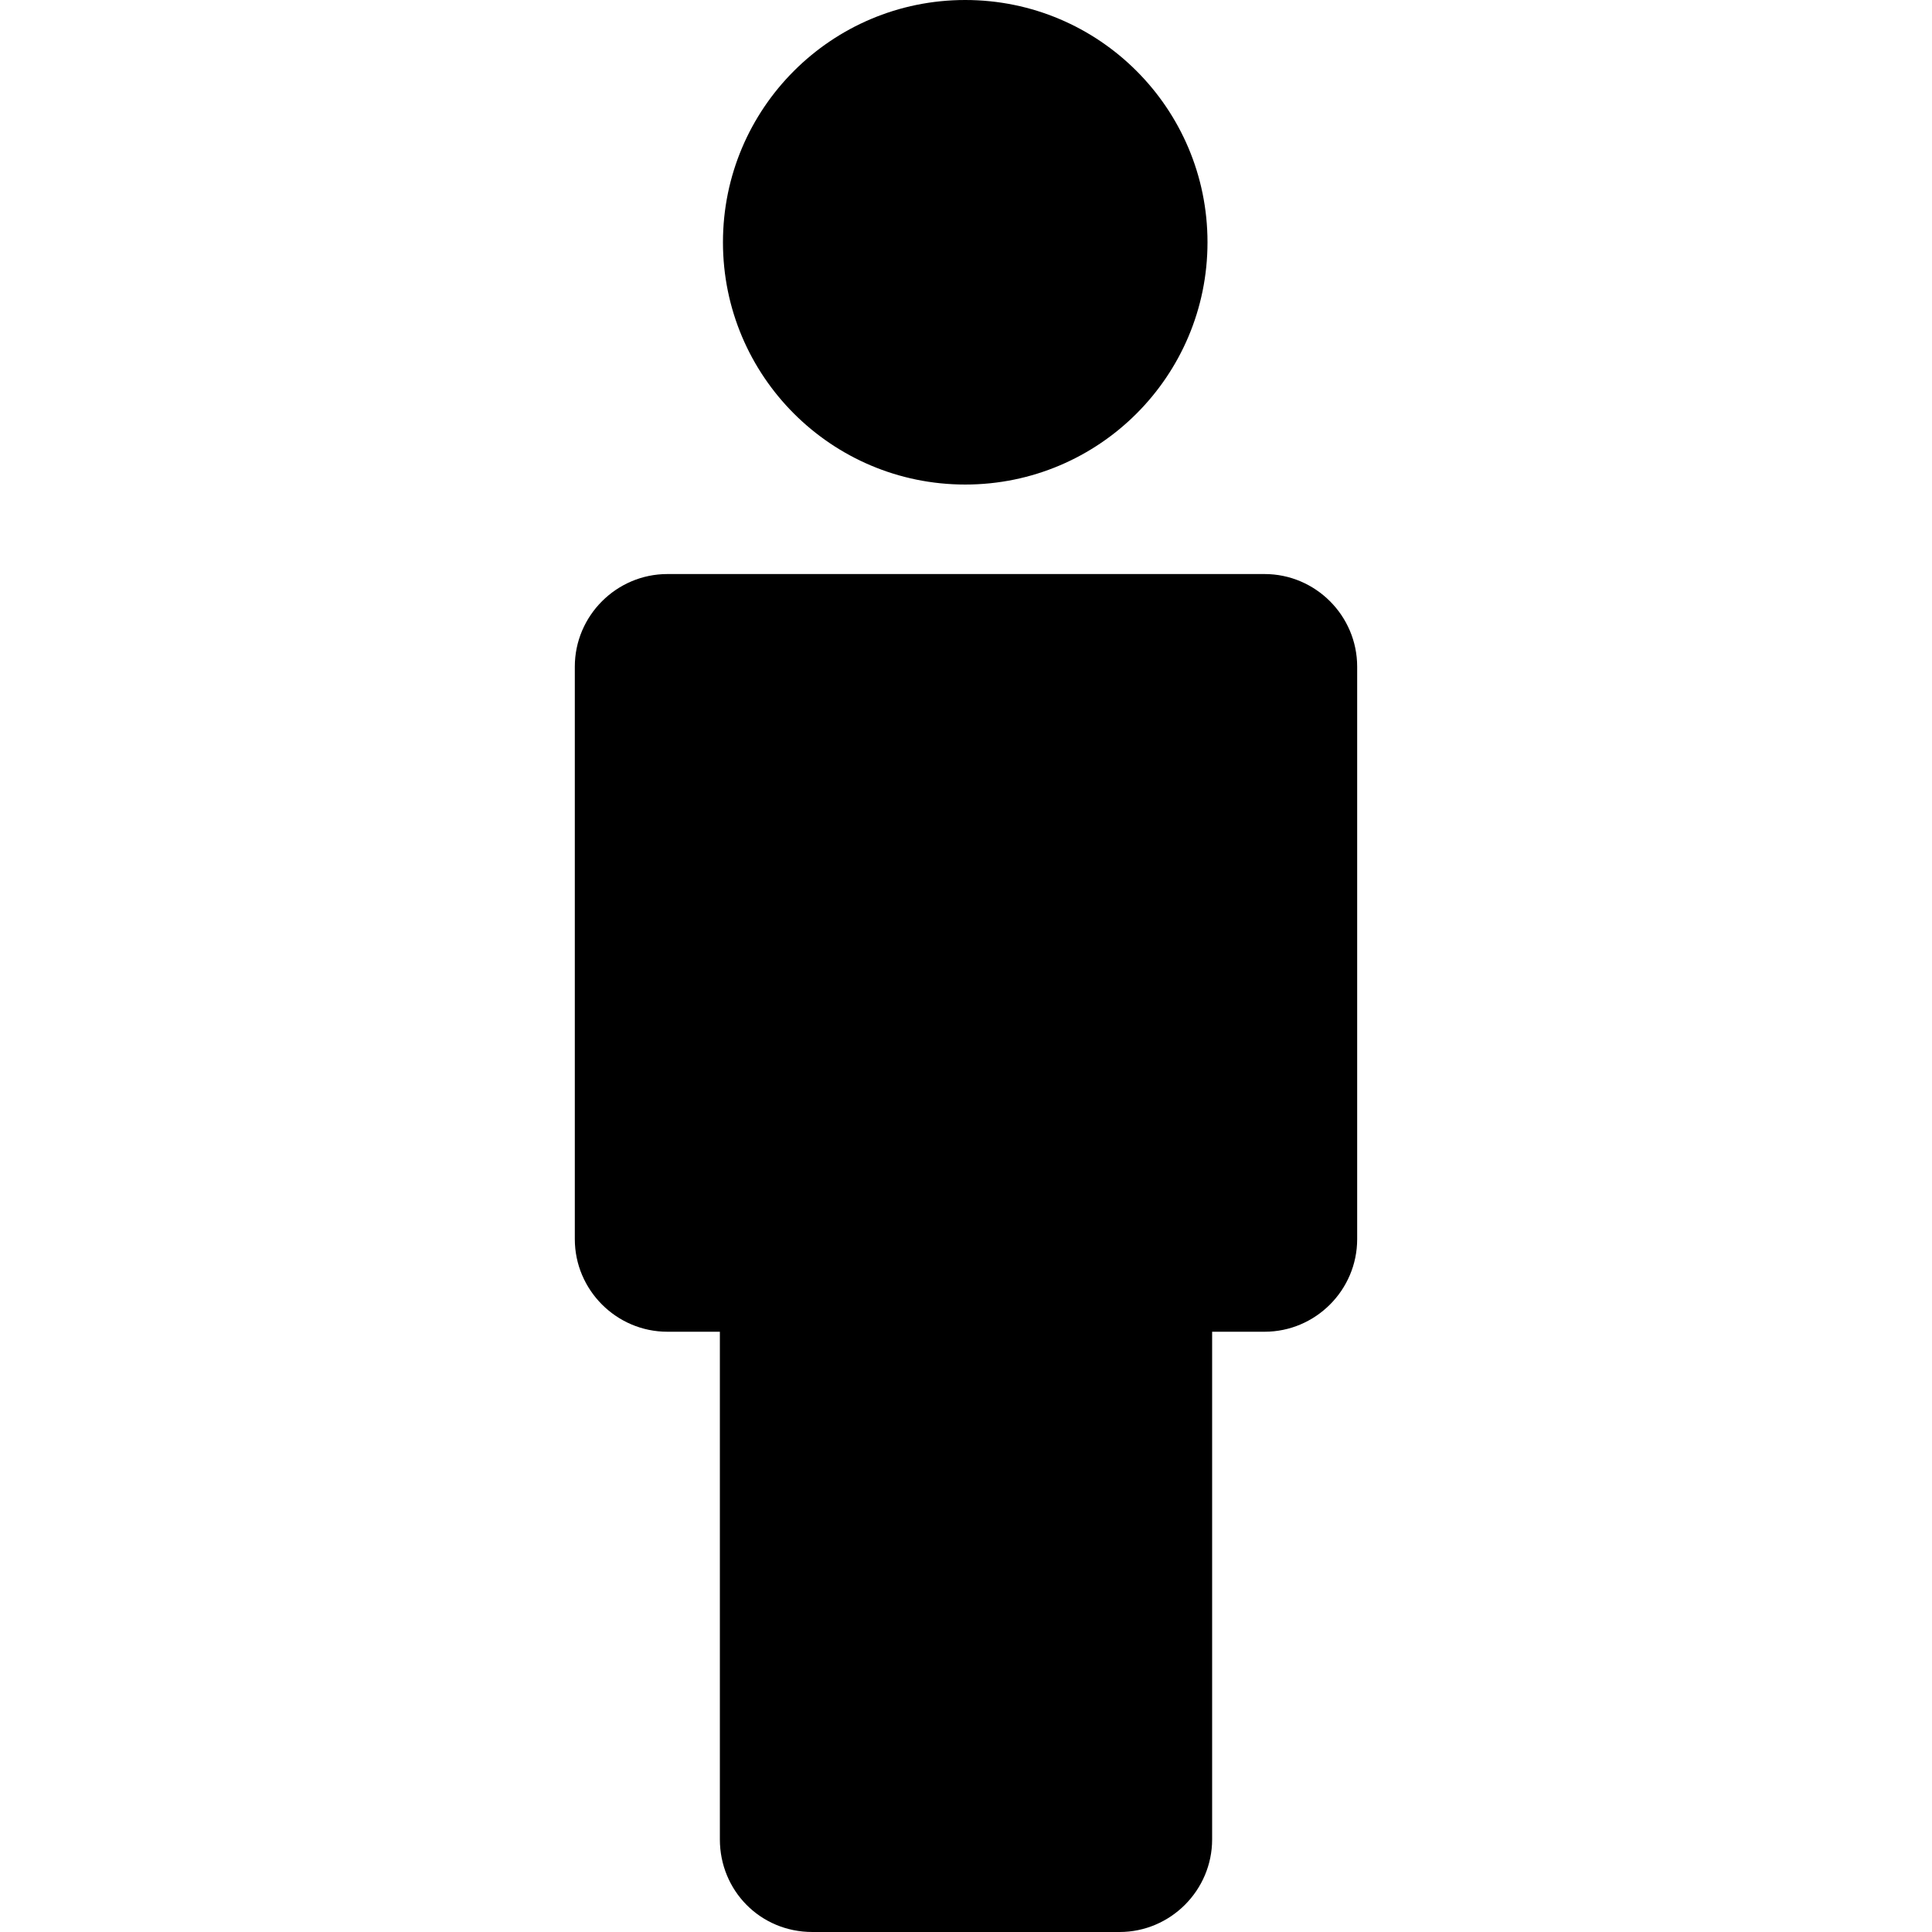
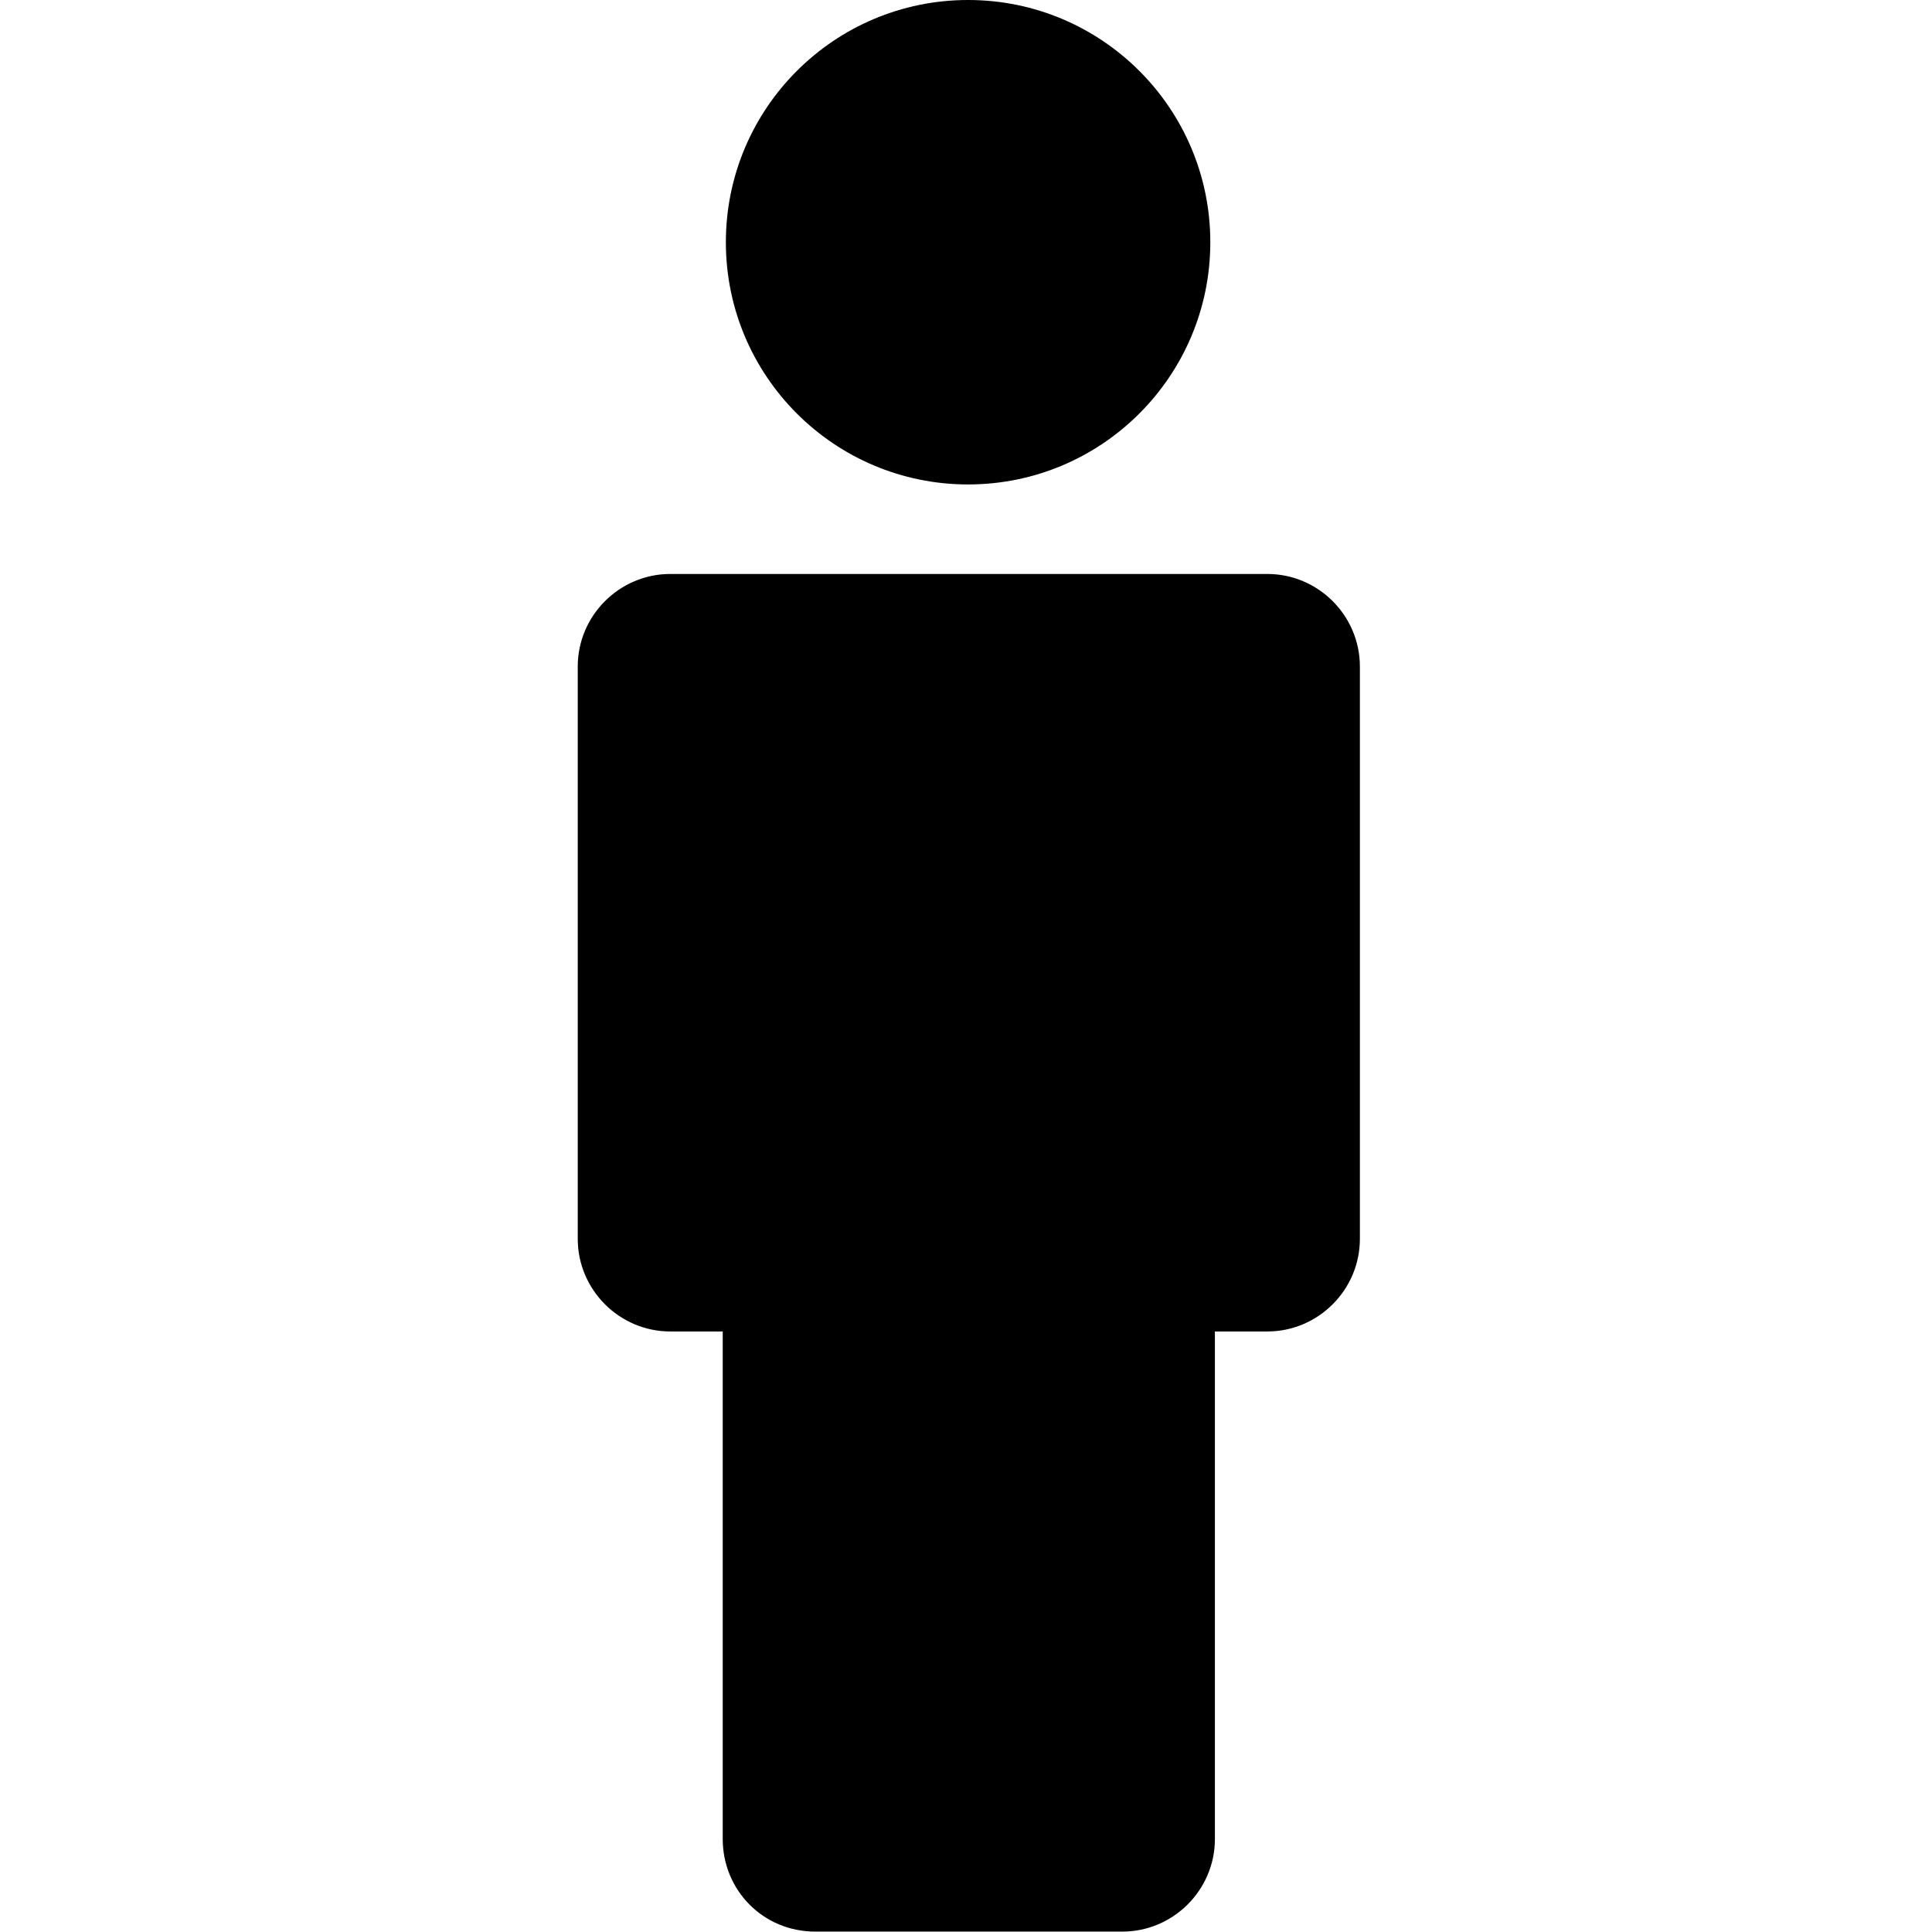
- <svg xmlns="http://www.w3.org/2000/svg" fill="#000000" version="1.1" width="800px" height="800px" viewBox="0 0 125.2 125.2">
-   <path d="M52.65,125.2h19.9c3.3,0,6-2.7,6-6V86.301h3.399c3.301,0,6-2.701,6-6V43.2c0-3.3-2.699-6-6-6H43.25c-3.3,0-6,2.7-6,6   v37.101c0,3.299,2.7,6,6,6h3.4V119.2C46.65,122.5,49.25,125.2,52.65,125.2z" />
-   <circle cx="62.55" cy="15.7" r="15.7" />
+ <svg xmlns="http://www.w3.org/2000/svg" width="24" height="24" viewBox="0 0 24 24">
+   <path d="m 10.128,23.995 h 3.814 c 0.632,0 1.15,-0.517 1.15,-1.15 v -6.305 h 0.651 c 0.633,0 1.15,-0.518 1.15,-1.15 V 8.28 c 0,-0.632 -0.517,-1.15 -1.15,-1.15 H 8.327 c -0.632,0 -1.15,0.517 -1.15,1.15 V 15.39 c 0,0.632 0.517,1.15 1.15,1.15 H 8.978 v 6.305 c 0,0.632 0.498,1.15 1.15,1.15 z" />
+   <circle cx="12.026" cy="3.009" r="3.009" />
</svg>
